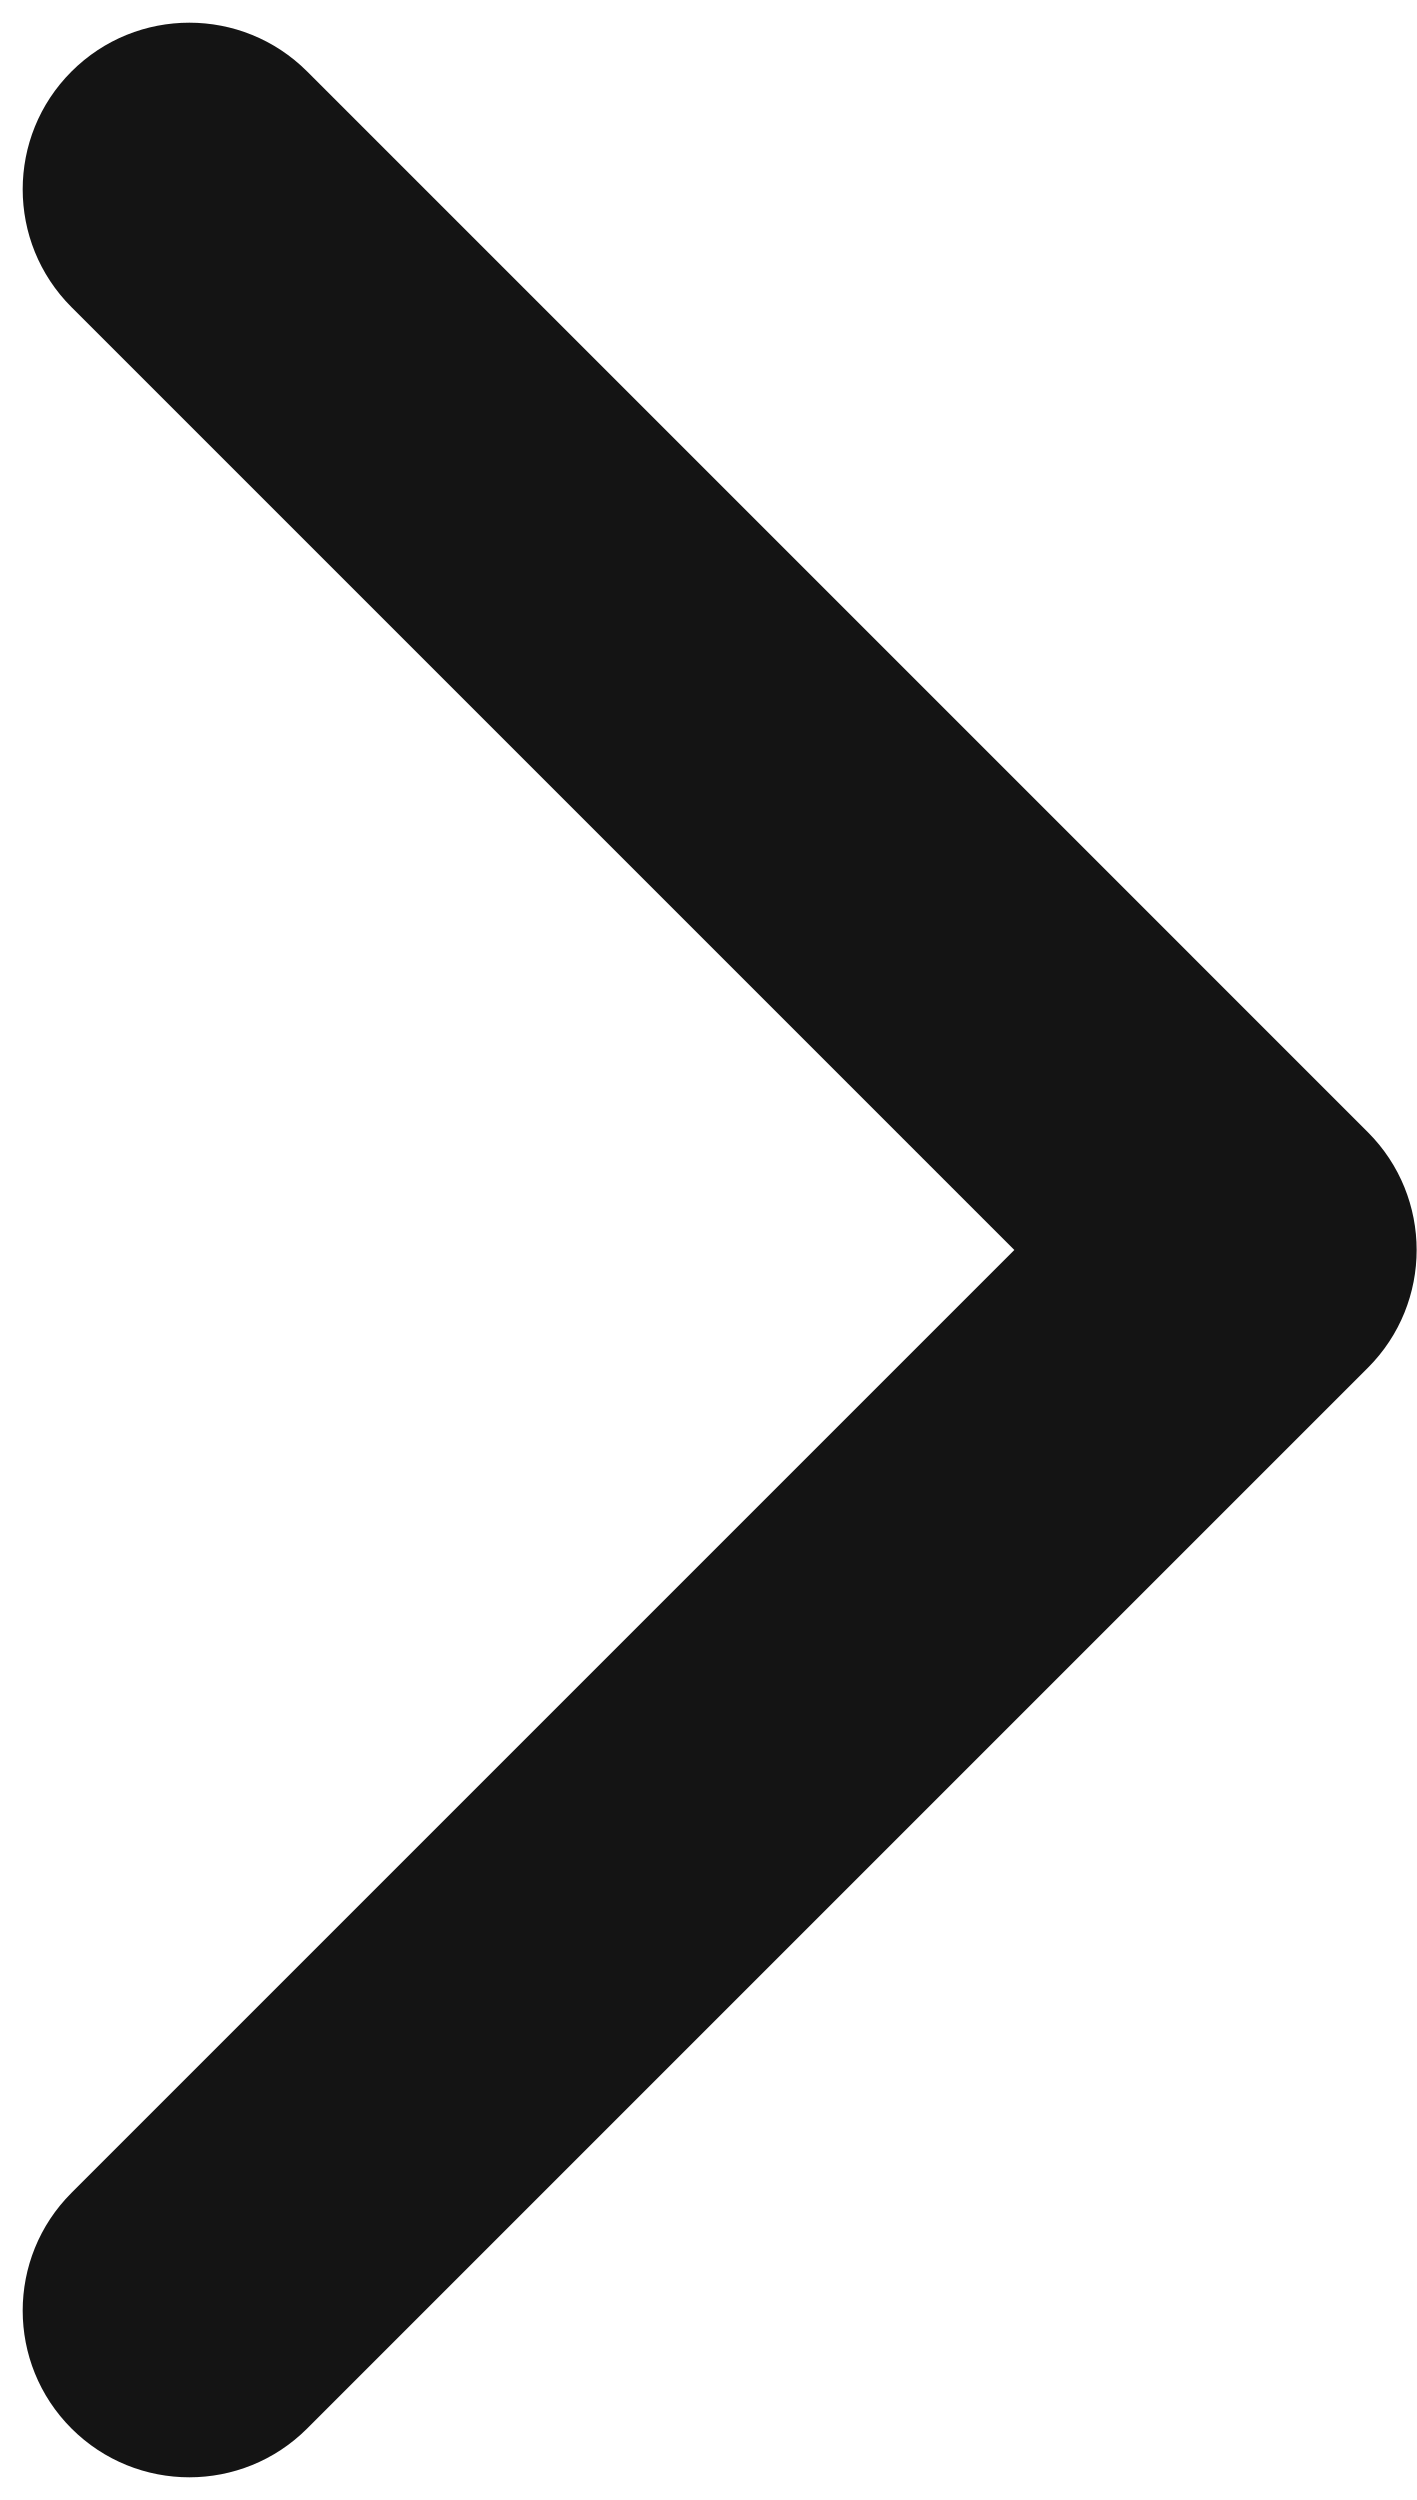
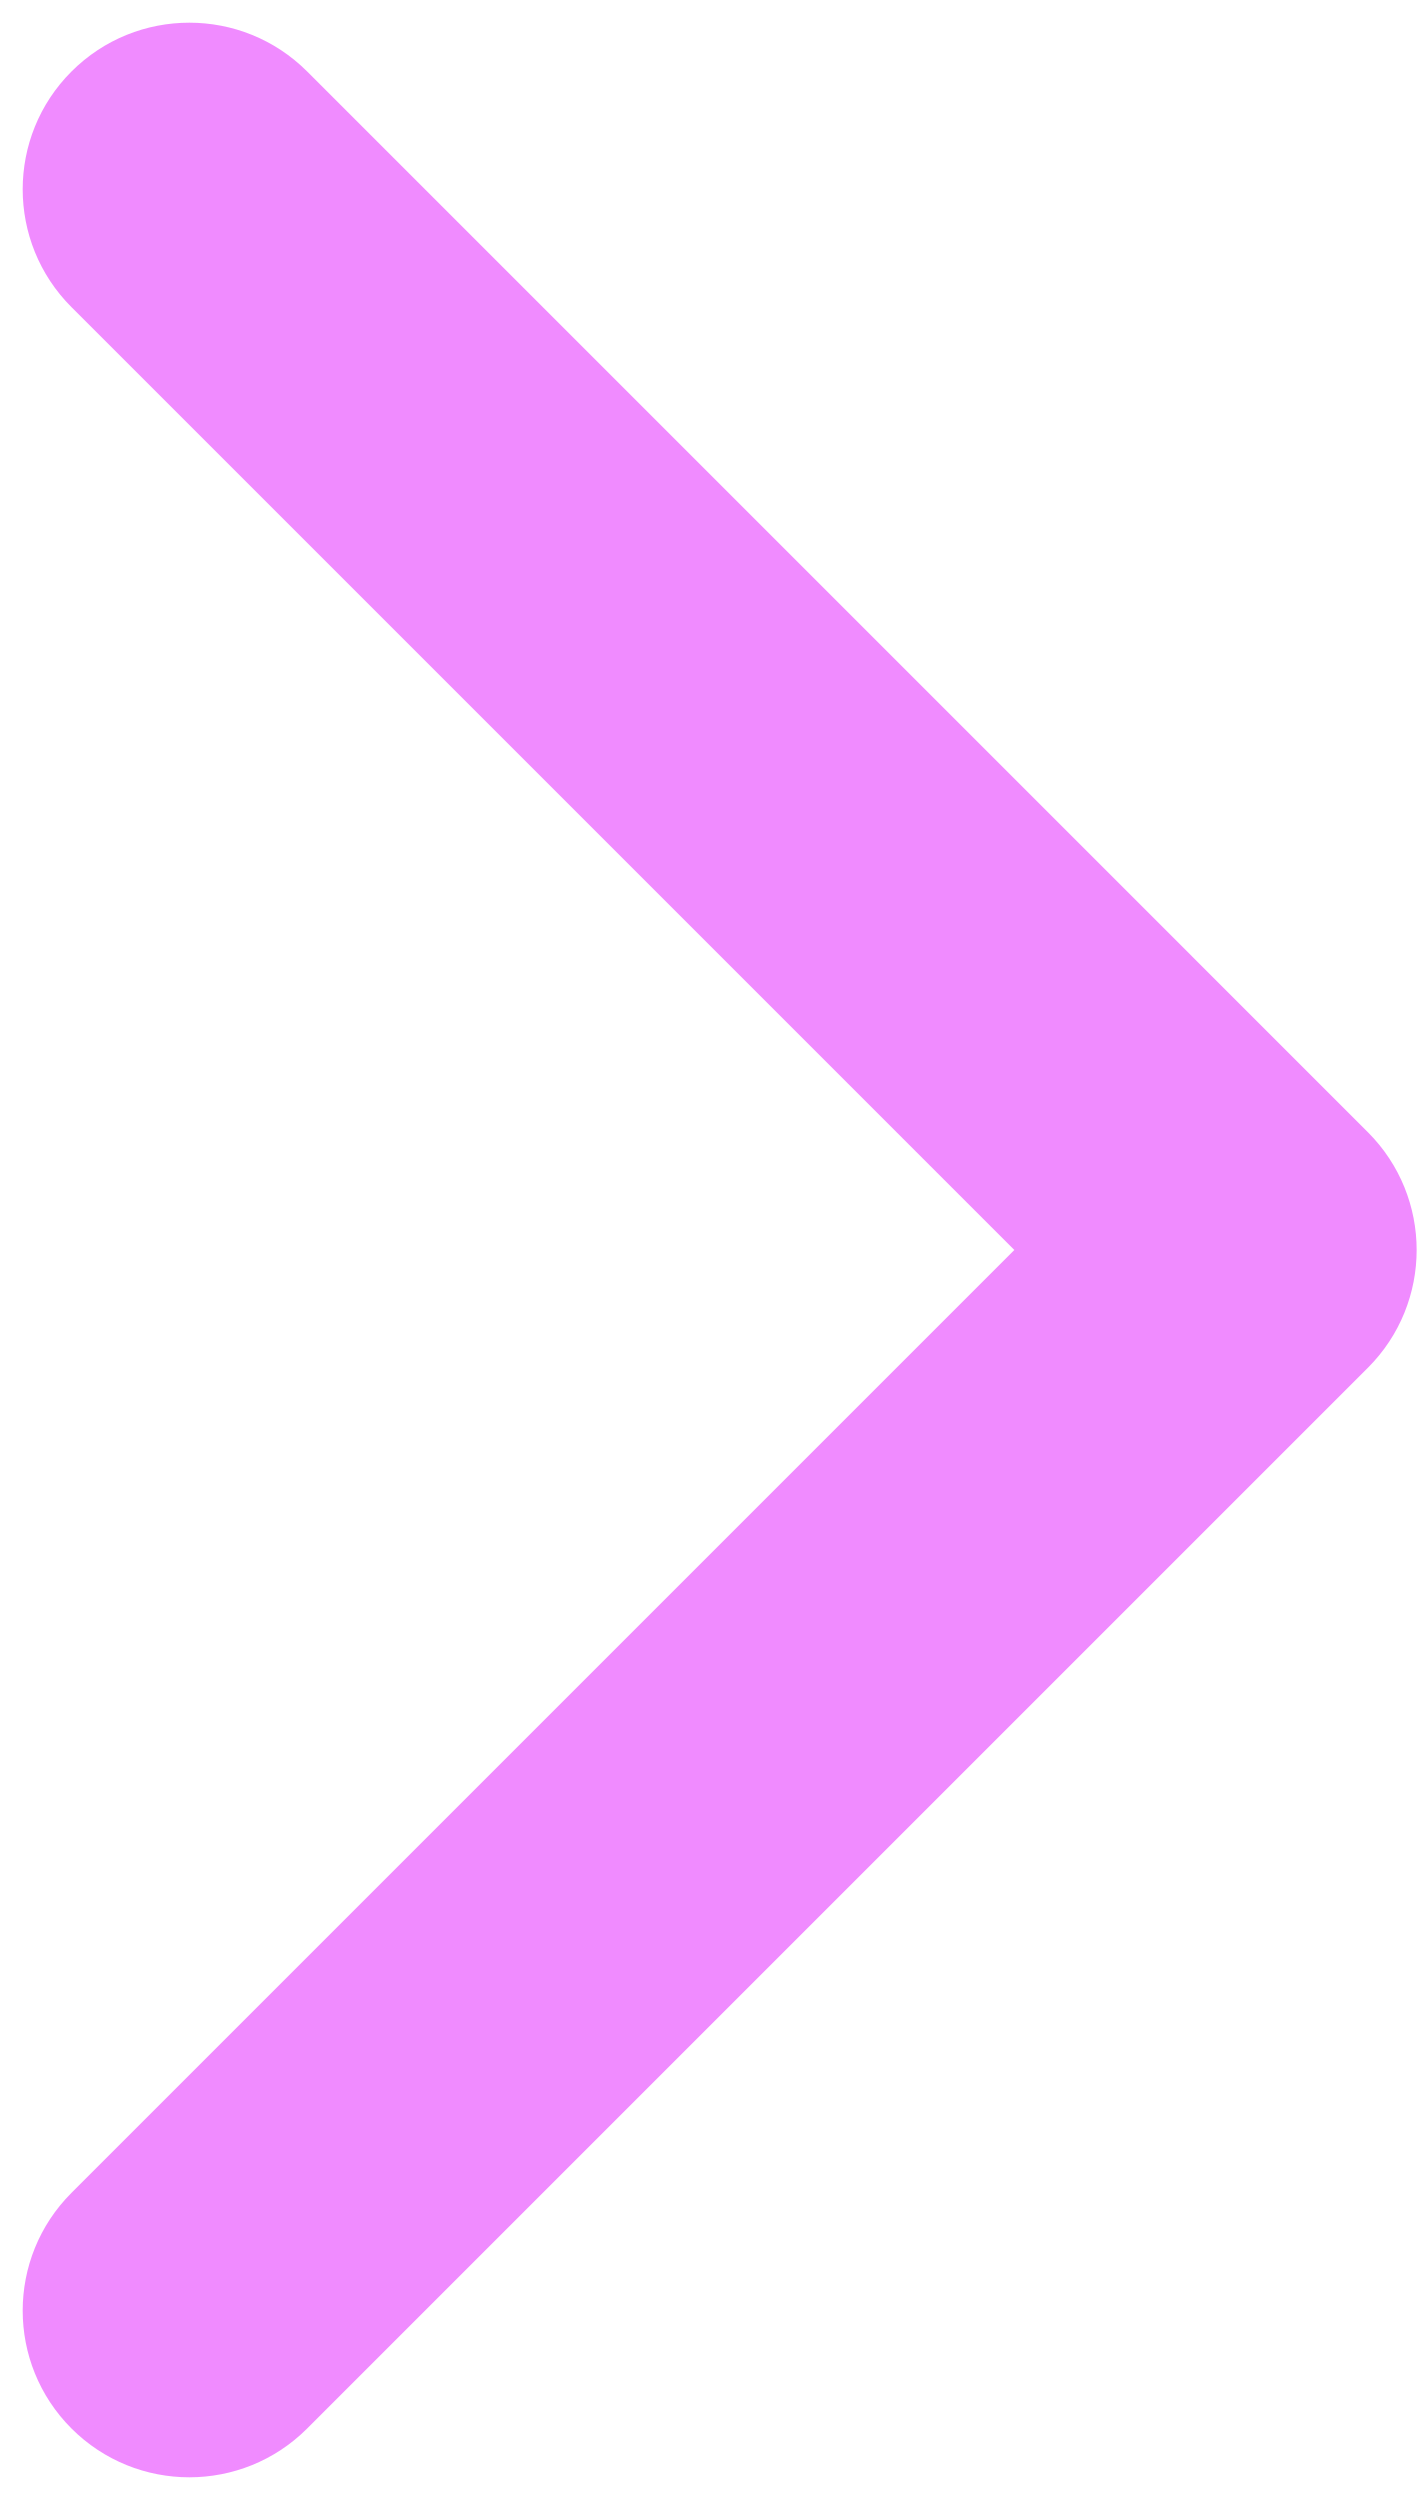
<svg xmlns="http://www.w3.org/2000/svg" width="17" height="30" viewBox="0 0 17 30" fill="none">
-   <path d="M16.414 16.414C17.195 15.633 17.195 14.367 16.414 13.586L3.686 0.858C2.905 0.077 1.639 0.077 0.858 0.858C0.077 1.639 0.077 2.905 0.858 3.686L12.172 15L0.858 26.314C0.077 27.095 0.077 28.361 0.858 29.142C1.639 29.923 2.905 29.923 3.686 29.142L16.414 16.414ZM14 15V17H15V15V13H14V15Z" fill="#141414" />
+   <path d="M16.414 16.414C17.195 15.633 17.195 14.367 16.414 13.586L3.686 0.858C2.905 0.077 1.639 0.077 0.858 0.858C0.077 1.639 0.077 2.905 0.858 3.686L12.172 15L0.858 26.314C0.077 27.095 0.077 28.361 0.858 29.142C1.639 29.923 2.905 29.923 3.686 29.142L16.414 16.414ZM14 15V17H15V15V13H14V15Z" fill="#F08BFF" />
</svg>
